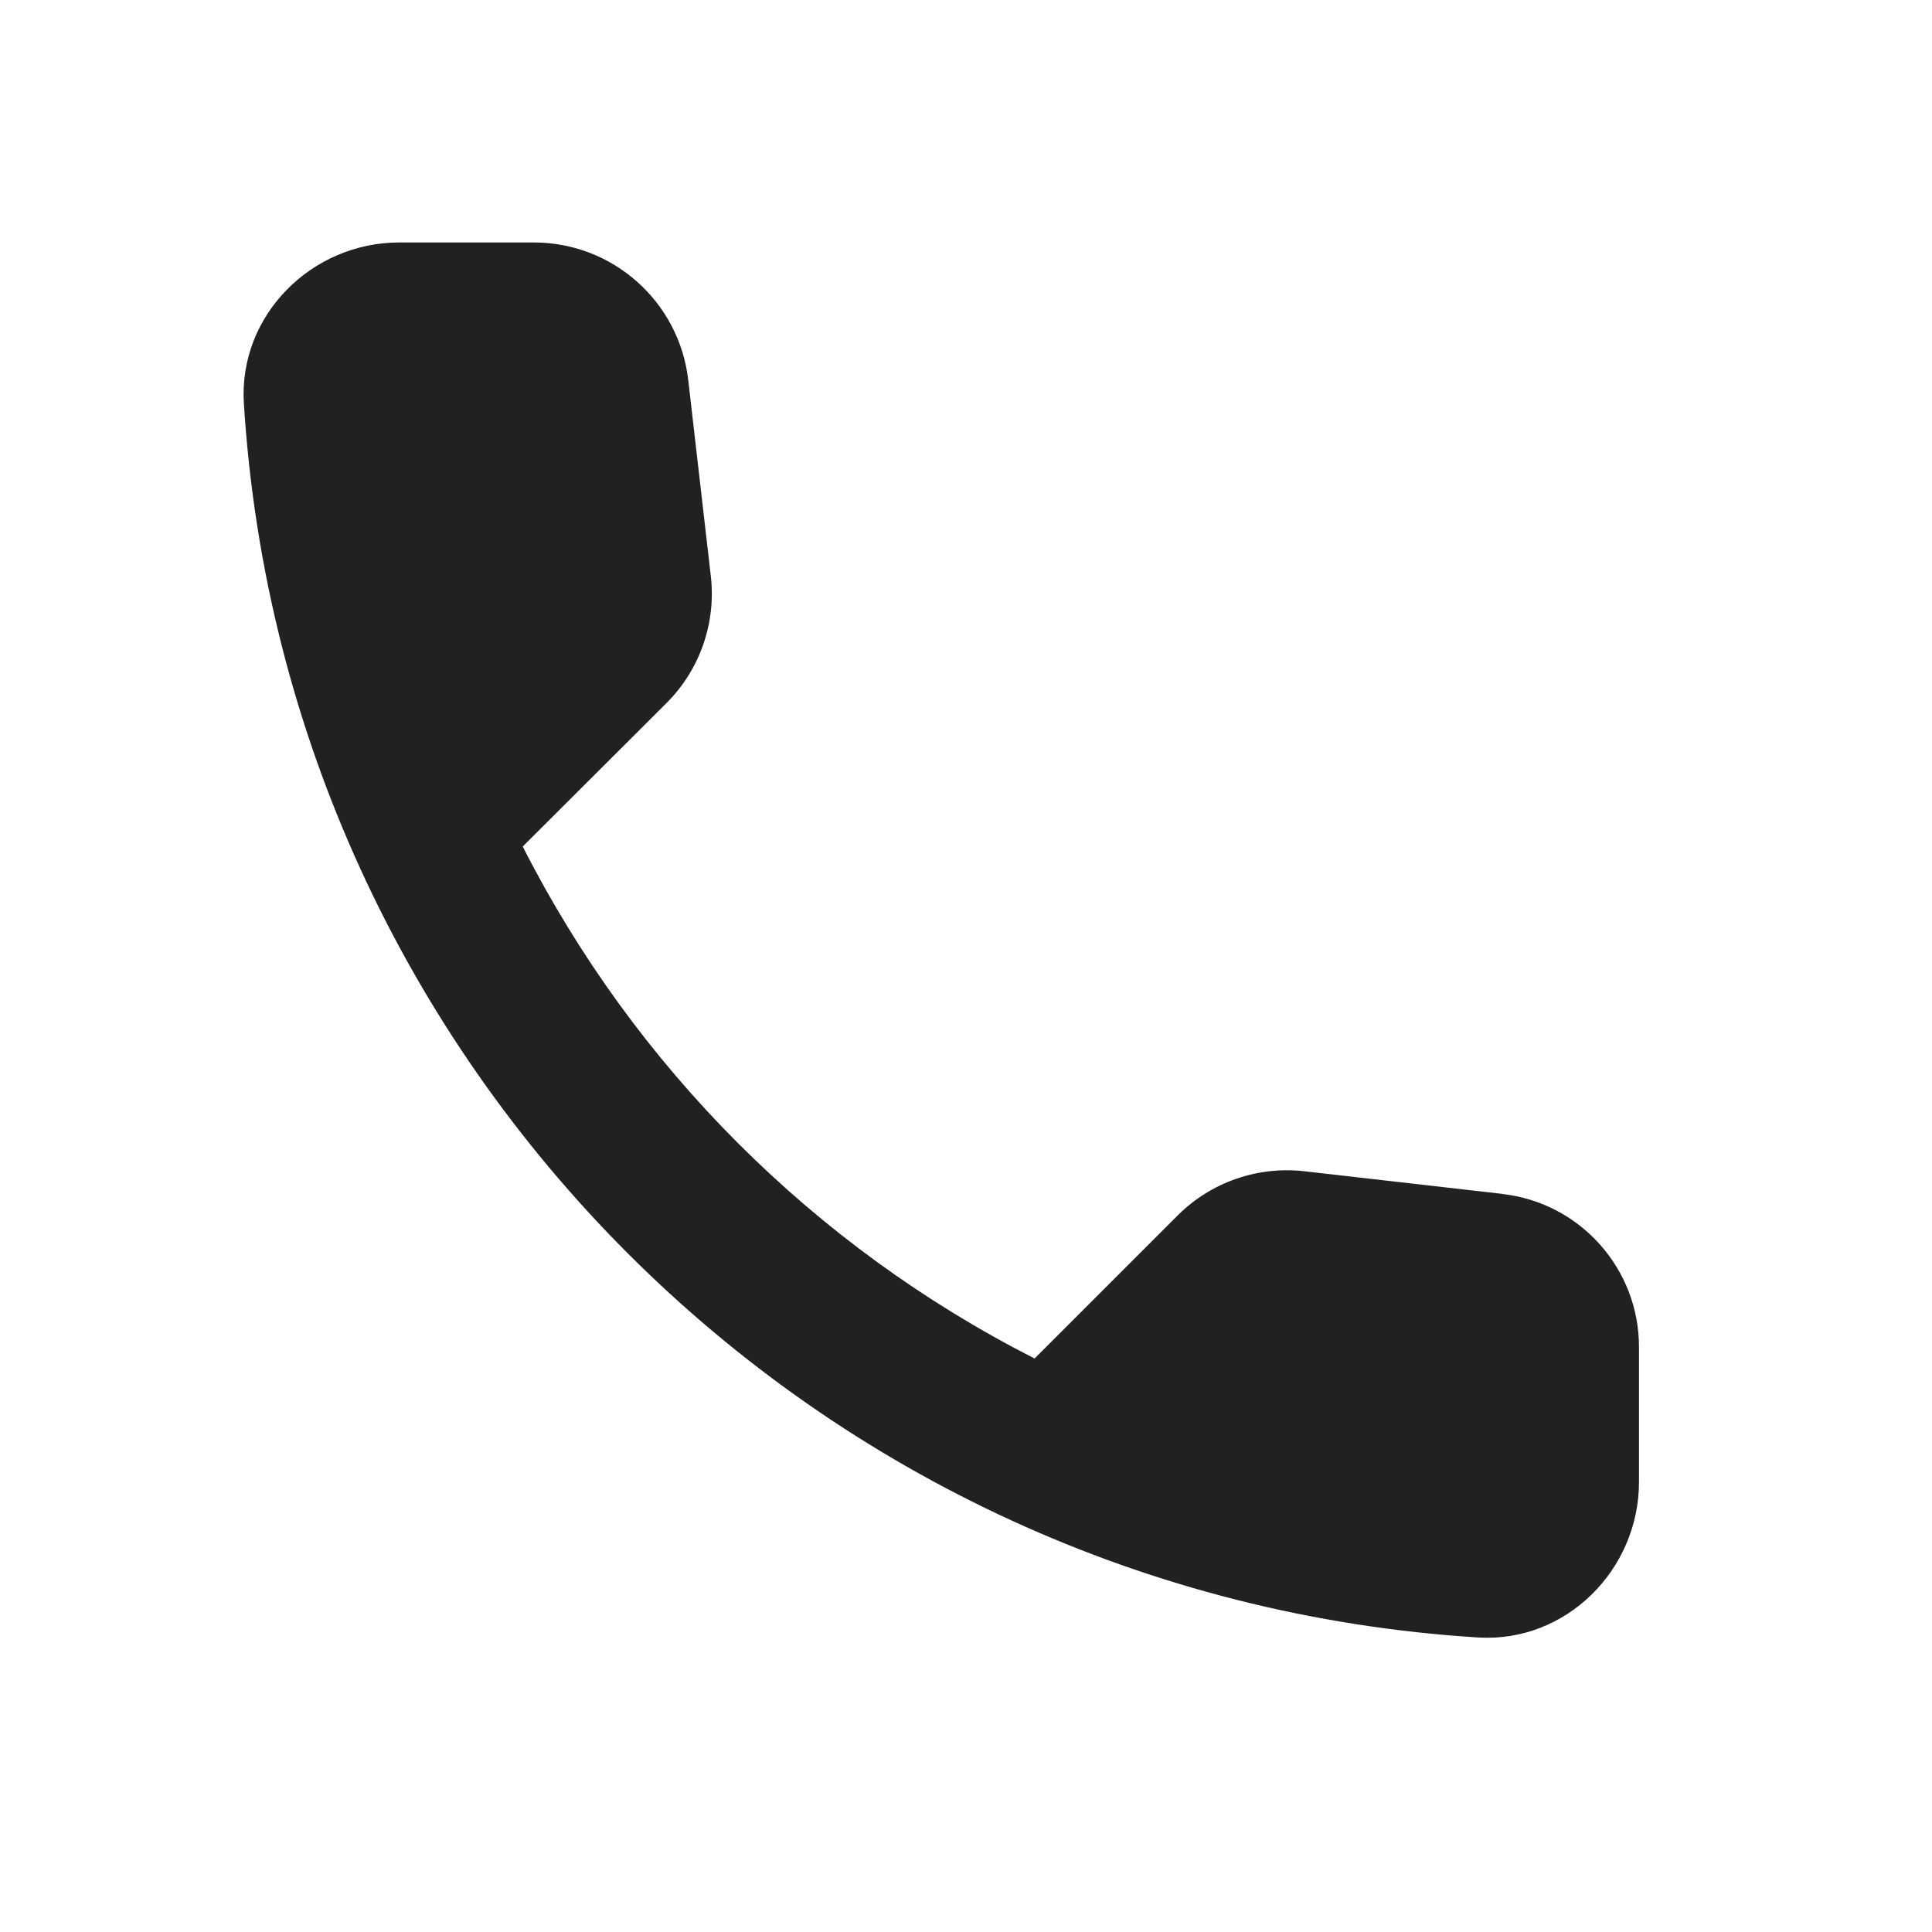
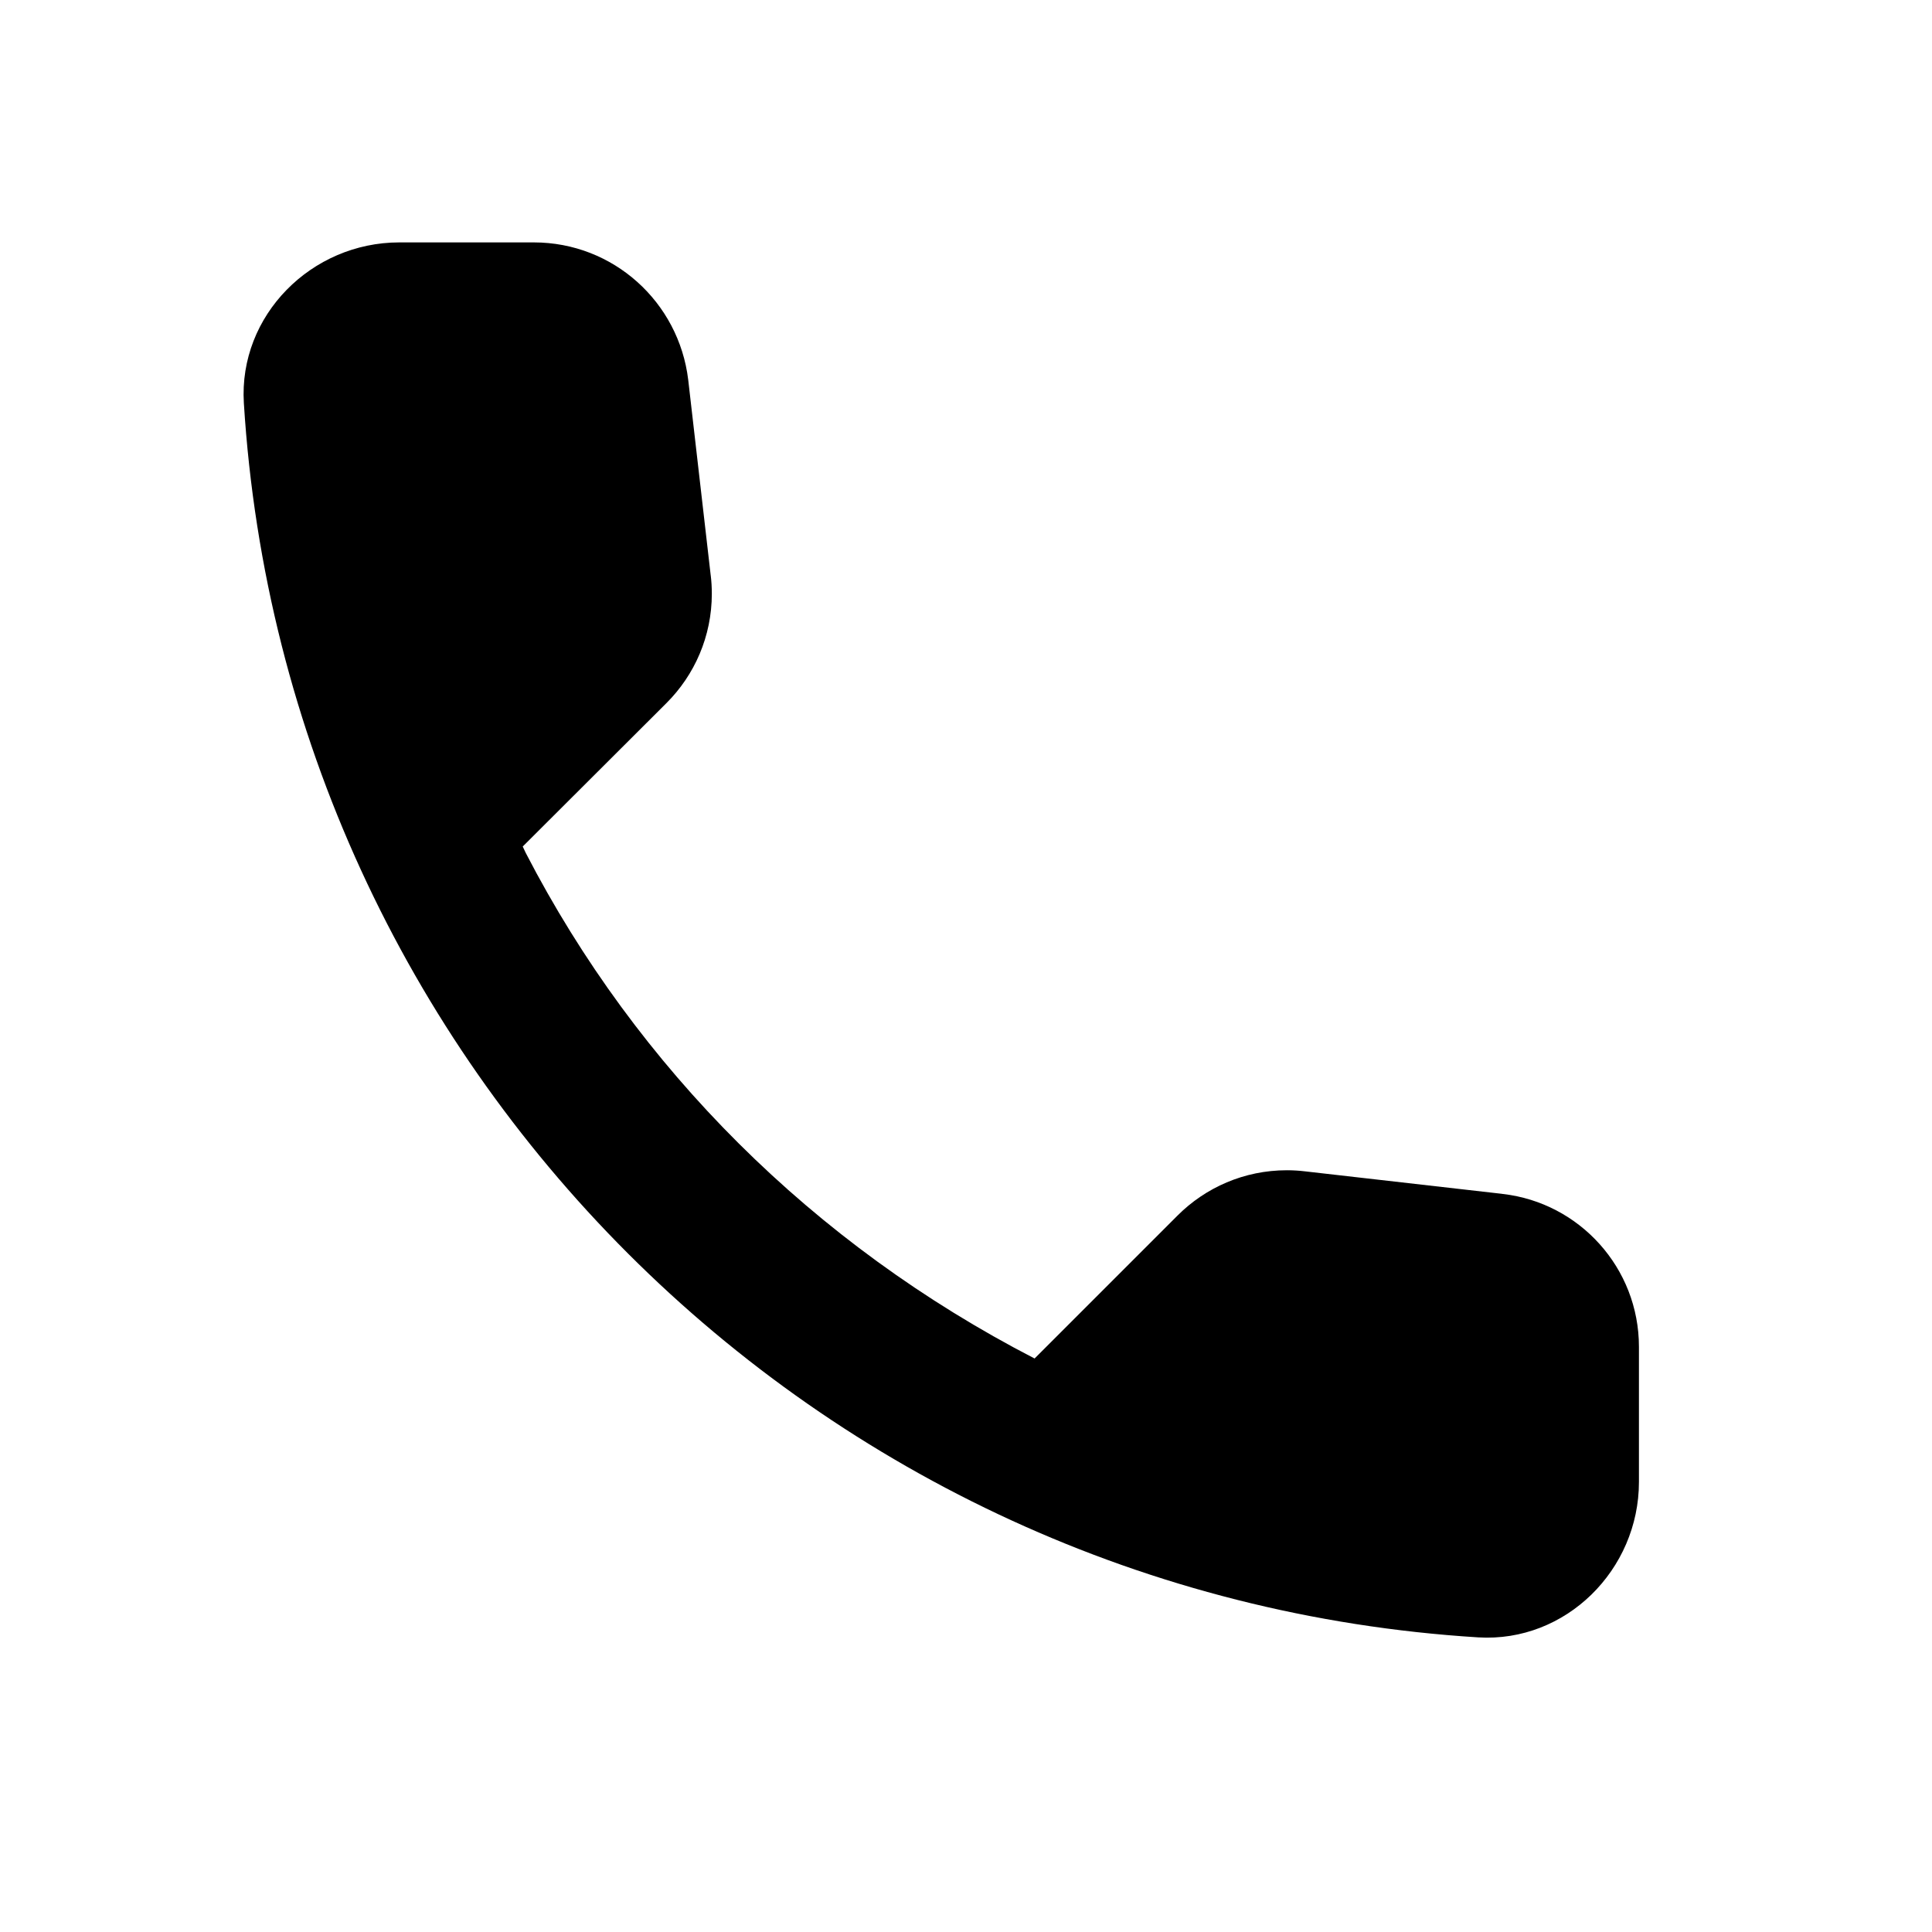
- <svg xmlns="http://www.w3.org/2000/svg" width="18" height="18" fill="none">
-   <path d="M13.996 11.123l-1.838-.21a1.44 1.44 0 00-1.187.412l-1.332 1.332a10.888 10.888 0 01-4.769-4.77L6.21 6.55a1.44 1.44 0 00.412-1.187l-.21-1.824a1.448 1.448 0 00-1.44-1.28H3.72c-.818 0-1.498.68-1.448 1.497.384 6.18 5.327 11.116 11.5 11.5.817.05 1.498-.63 1.498-1.448v-1.252a1.434 1.434 0 00-1.274-1.432z" fill="#212121" />
+ <svg xmlns="http://www.w3.org/2000/svg" version="1.1" width="32" height="32" viewBox="0 0 32 32">
+   <path d="M24.882 19.774l-3.268-0.373c-0.090-0.011-0.194-0.018-0.3-0.018-0.707 0-1.347 0.287-1.81 0.75l-2.368 2.368c-3.669-1.894-6.585-4.81-8.427-8.372l-0.051-0.108 2.382-2.377c0.463-0.463 0.75-1.103 0.75-1.81 0-0.106-0.006-0.21-0.019-0.312l0.001 0.012-0.373-3.243c-0.155-1.287-1.24-2.276-2.557-2.276-0.001 0-0.002 0-0.003 0h-2.226c-1.454 0-2.663 1.209-2.574 2.661 0.683 10.987 9.47 19.762 20.444 20.444 1.452 0.089 2.663-1.12 2.663-2.574v-2.226c0-0.004 0-0.008 0-0.012 0-1.308-0.985-2.386-2.253-2.532l-0.012-0.001z" />
</svg>
